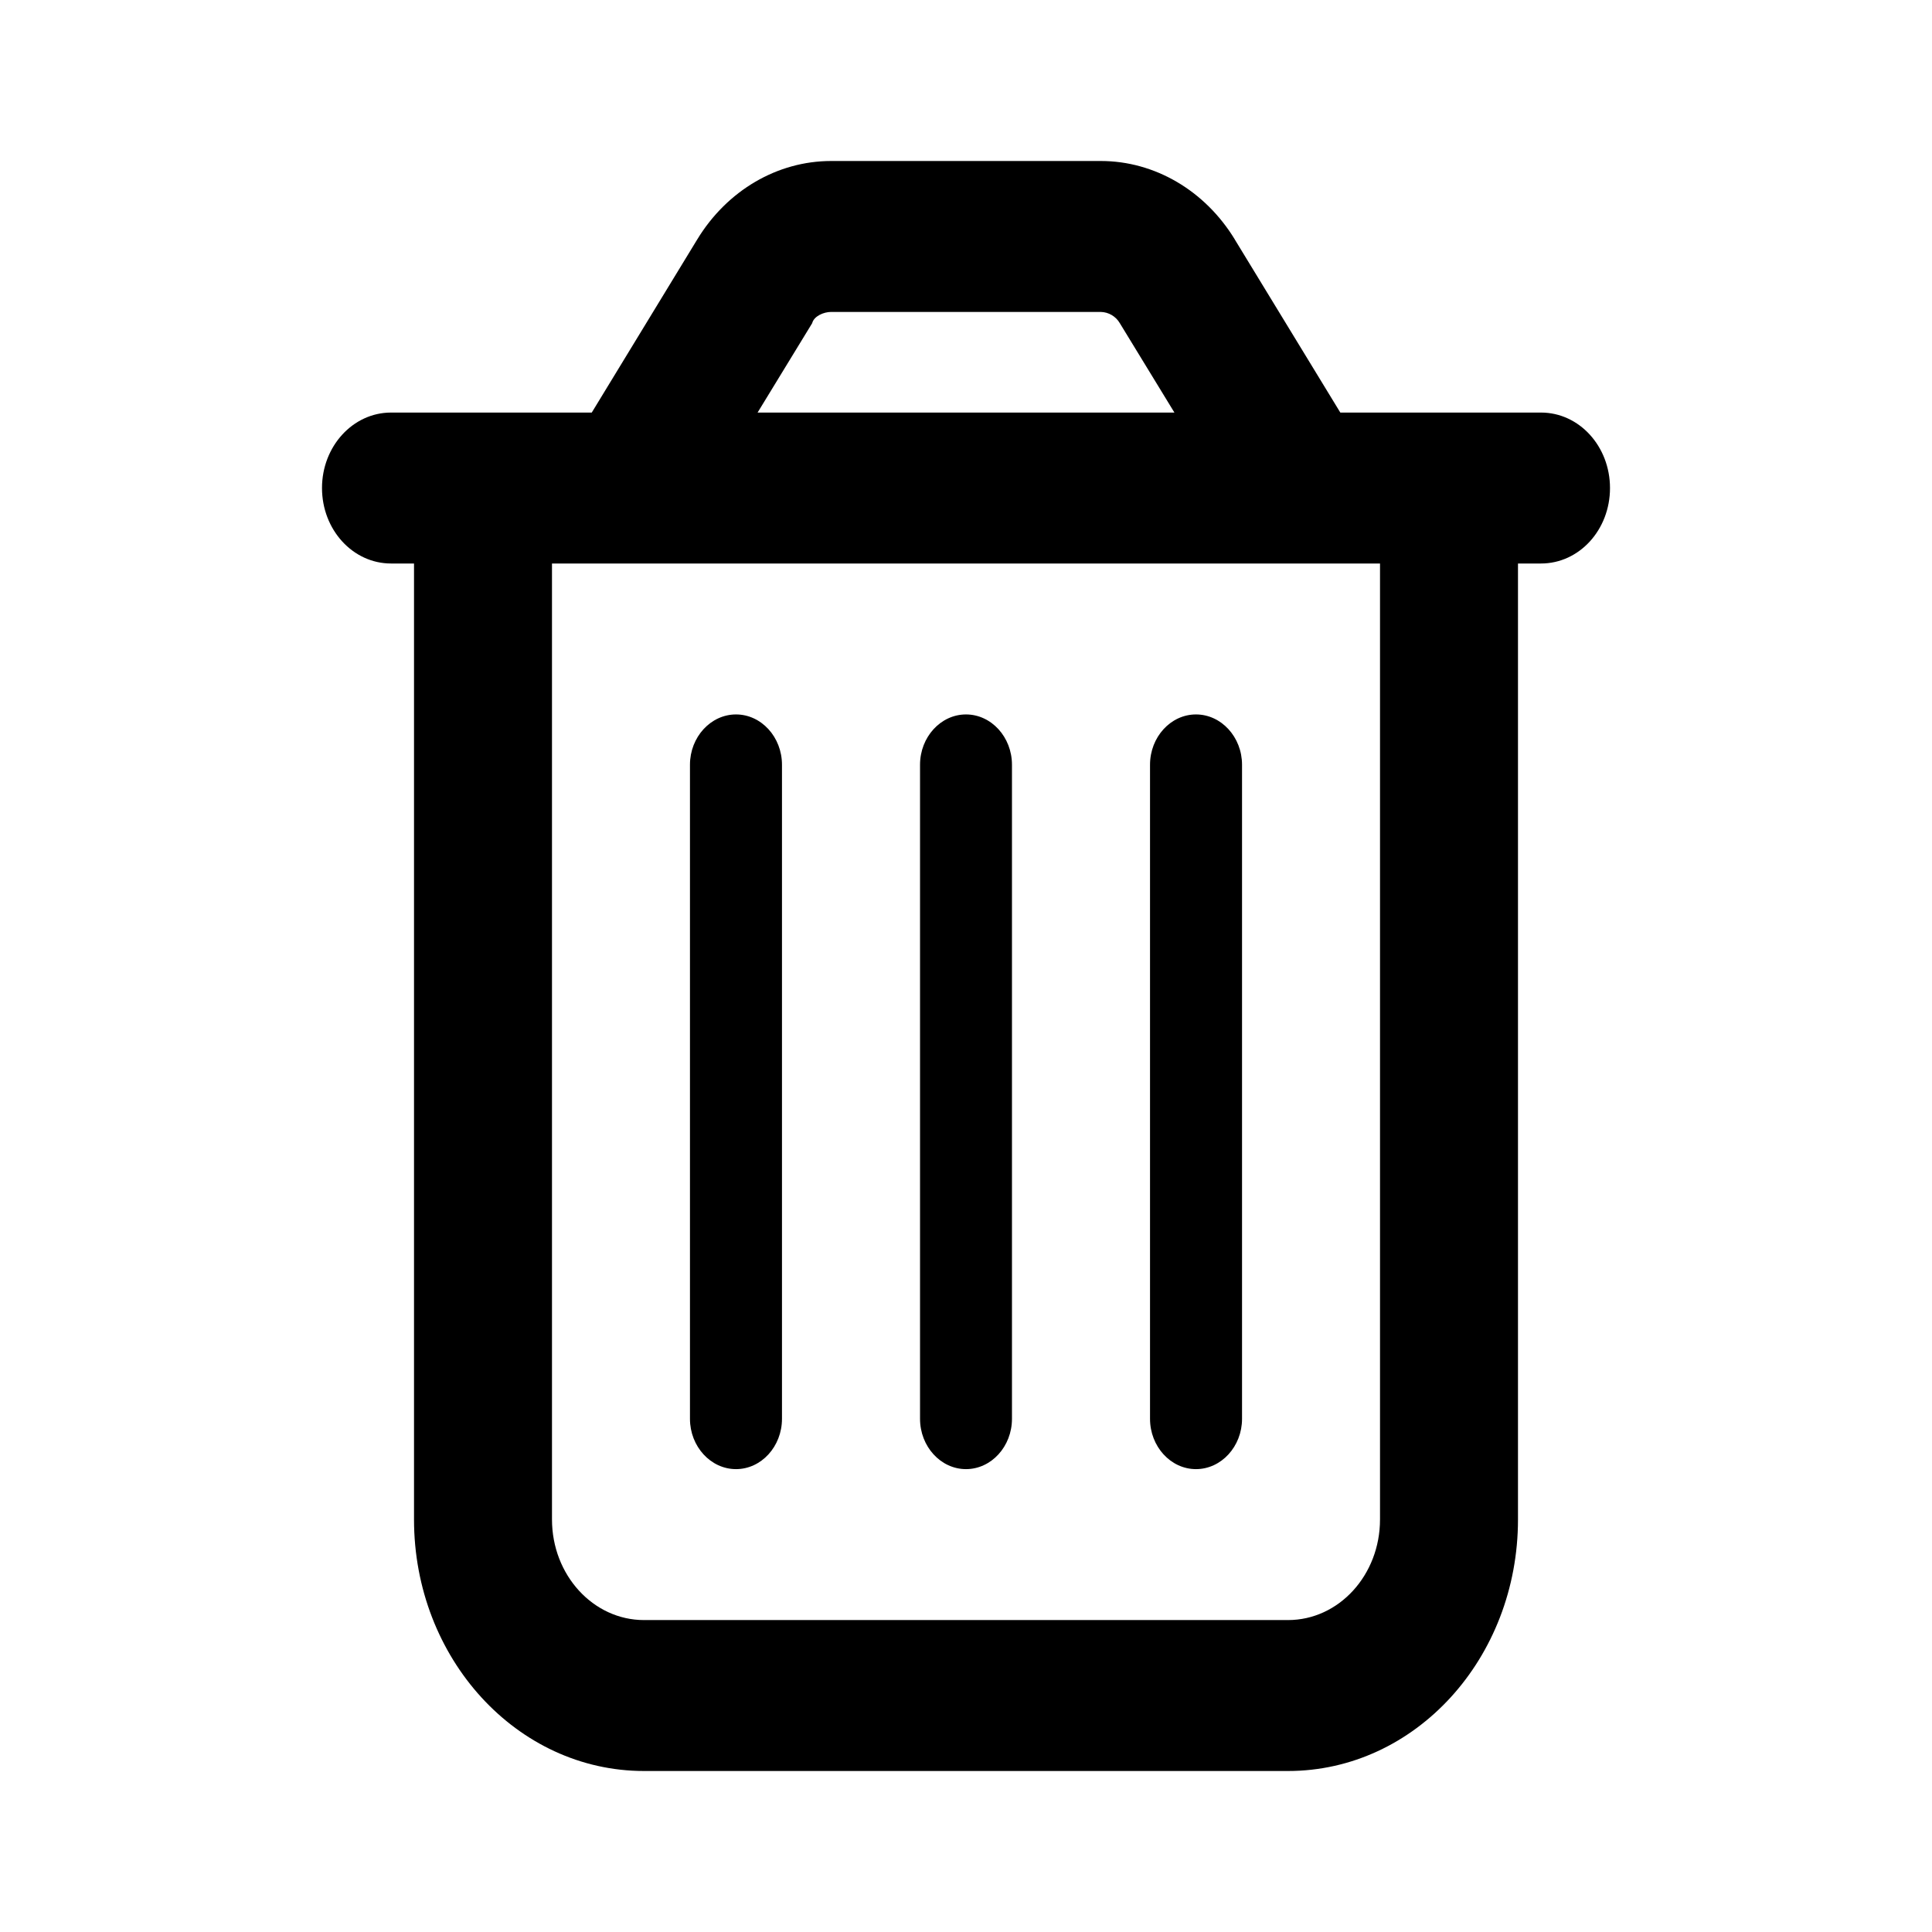
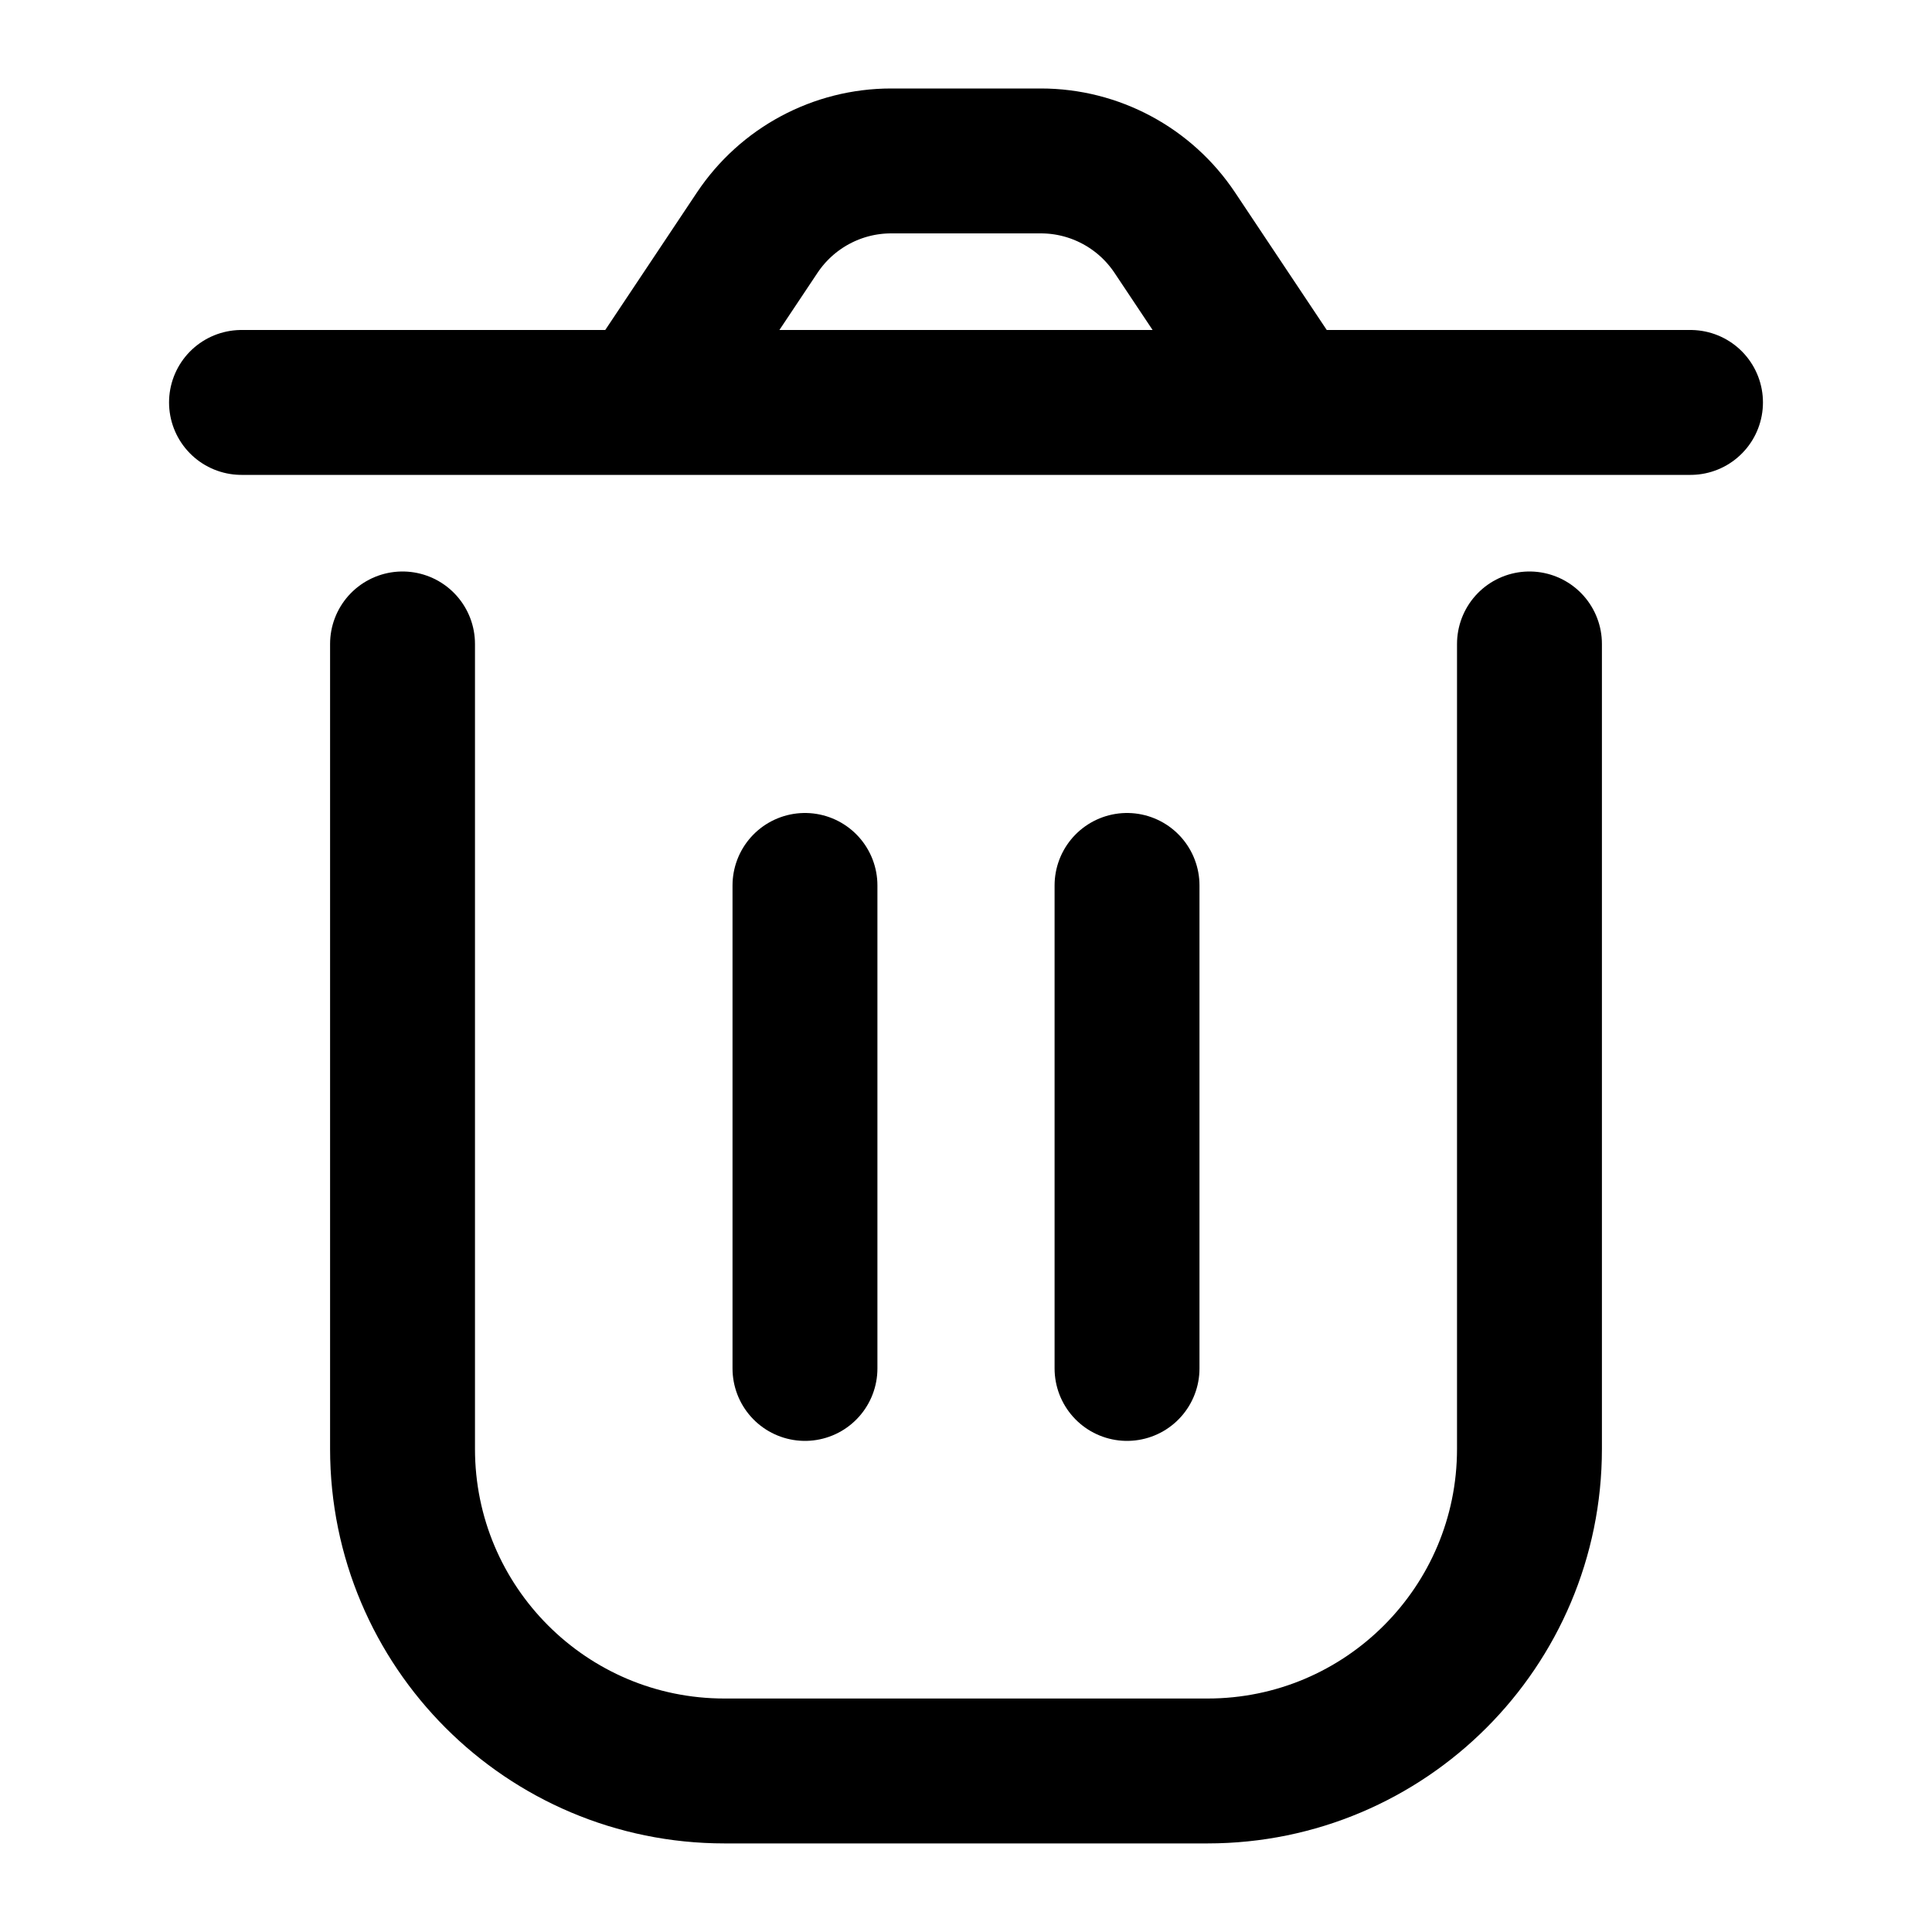
- <svg xmlns="http://www.w3.org/2000/svg" fill="none" viewBox="0 0 24 24">
-   <path fill="currentColor" d="M9.714 17.625c0 .344-.257.625-.571.625-.314 0-.572-.281-.572-.625V9.5c0-.344.258-.625.572-.625.314 0 .571.281.571.625v8.125Zm2.857 0c0 .344-.257.625-.571.625-.314 0-.571-.281-.571-.625V9.5c0-.344.257-.625.571-.625.314 0 .571.281.571.625v8.125Zm2.858 0c0 .344-.258.625-.572.625-.314 0-.571-.281-.571-.625V9.5c0-.344.257-.625.571-.625.314 0 .572.281.572.625v8.125Zm-.09-14.65 1.311 2.15h2.493c.475 0 .857.42.857.938 0 .519-.382.937-.857.937h-.286v11.875C18.857 20.602 17.58 22 16 22H8c-1.578 0-2.857-1.398-2.857-3.125V7h-.286C4.384 7 4 6.582 4 6.062c0-.517.384-.937.857-.937h2.494l1.31-2.15c.371-.61.996-.975 1.664-.975h3.35c.668 0 1.293.366 1.664.974Zm-5.928 2.15h5.178l-.678-1.11a.281.281 0 0 0-.236-.14h-3.35c-.093 0-.214.052-.236.14l-.678 1.11Zm-2.554 13.75c0 .691.512 1.25 1.143 1.25h8c.632 0 1.143-.559 1.143-1.25V7H6.857v11.875Z" />
+ <svg xmlns="http://www.w3.org/2000/svg" viewBox="0 0 20 20" fill="none">
+   <g id="Huge-icon/interface/outline/trash">
+     <path id="Vector" d="M4.167 6.666V14.999C4.167 16.84 5.659 18.333 7.5 18.333H12.5C14.341 18.333 15.833 16.84 15.833 14.999V6.666M11.667 9.166V14.166M8.333 9.166L8.333 14.166M13.333 4.166L12.161 2.408C11.852 1.945 11.332 1.666 10.775 1.666H9.225C8.668 1.666 8.148 1.945 7.839 2.408L6.667 4.166M13.333 4.166H6.667M13.333 4.166H17.5M6.667 4.166H2.5" stroke="currentColor" stroke-width="1.5" stroke-linecap="round" stroke-linejoin="round" />
+   </g>
</svg>
